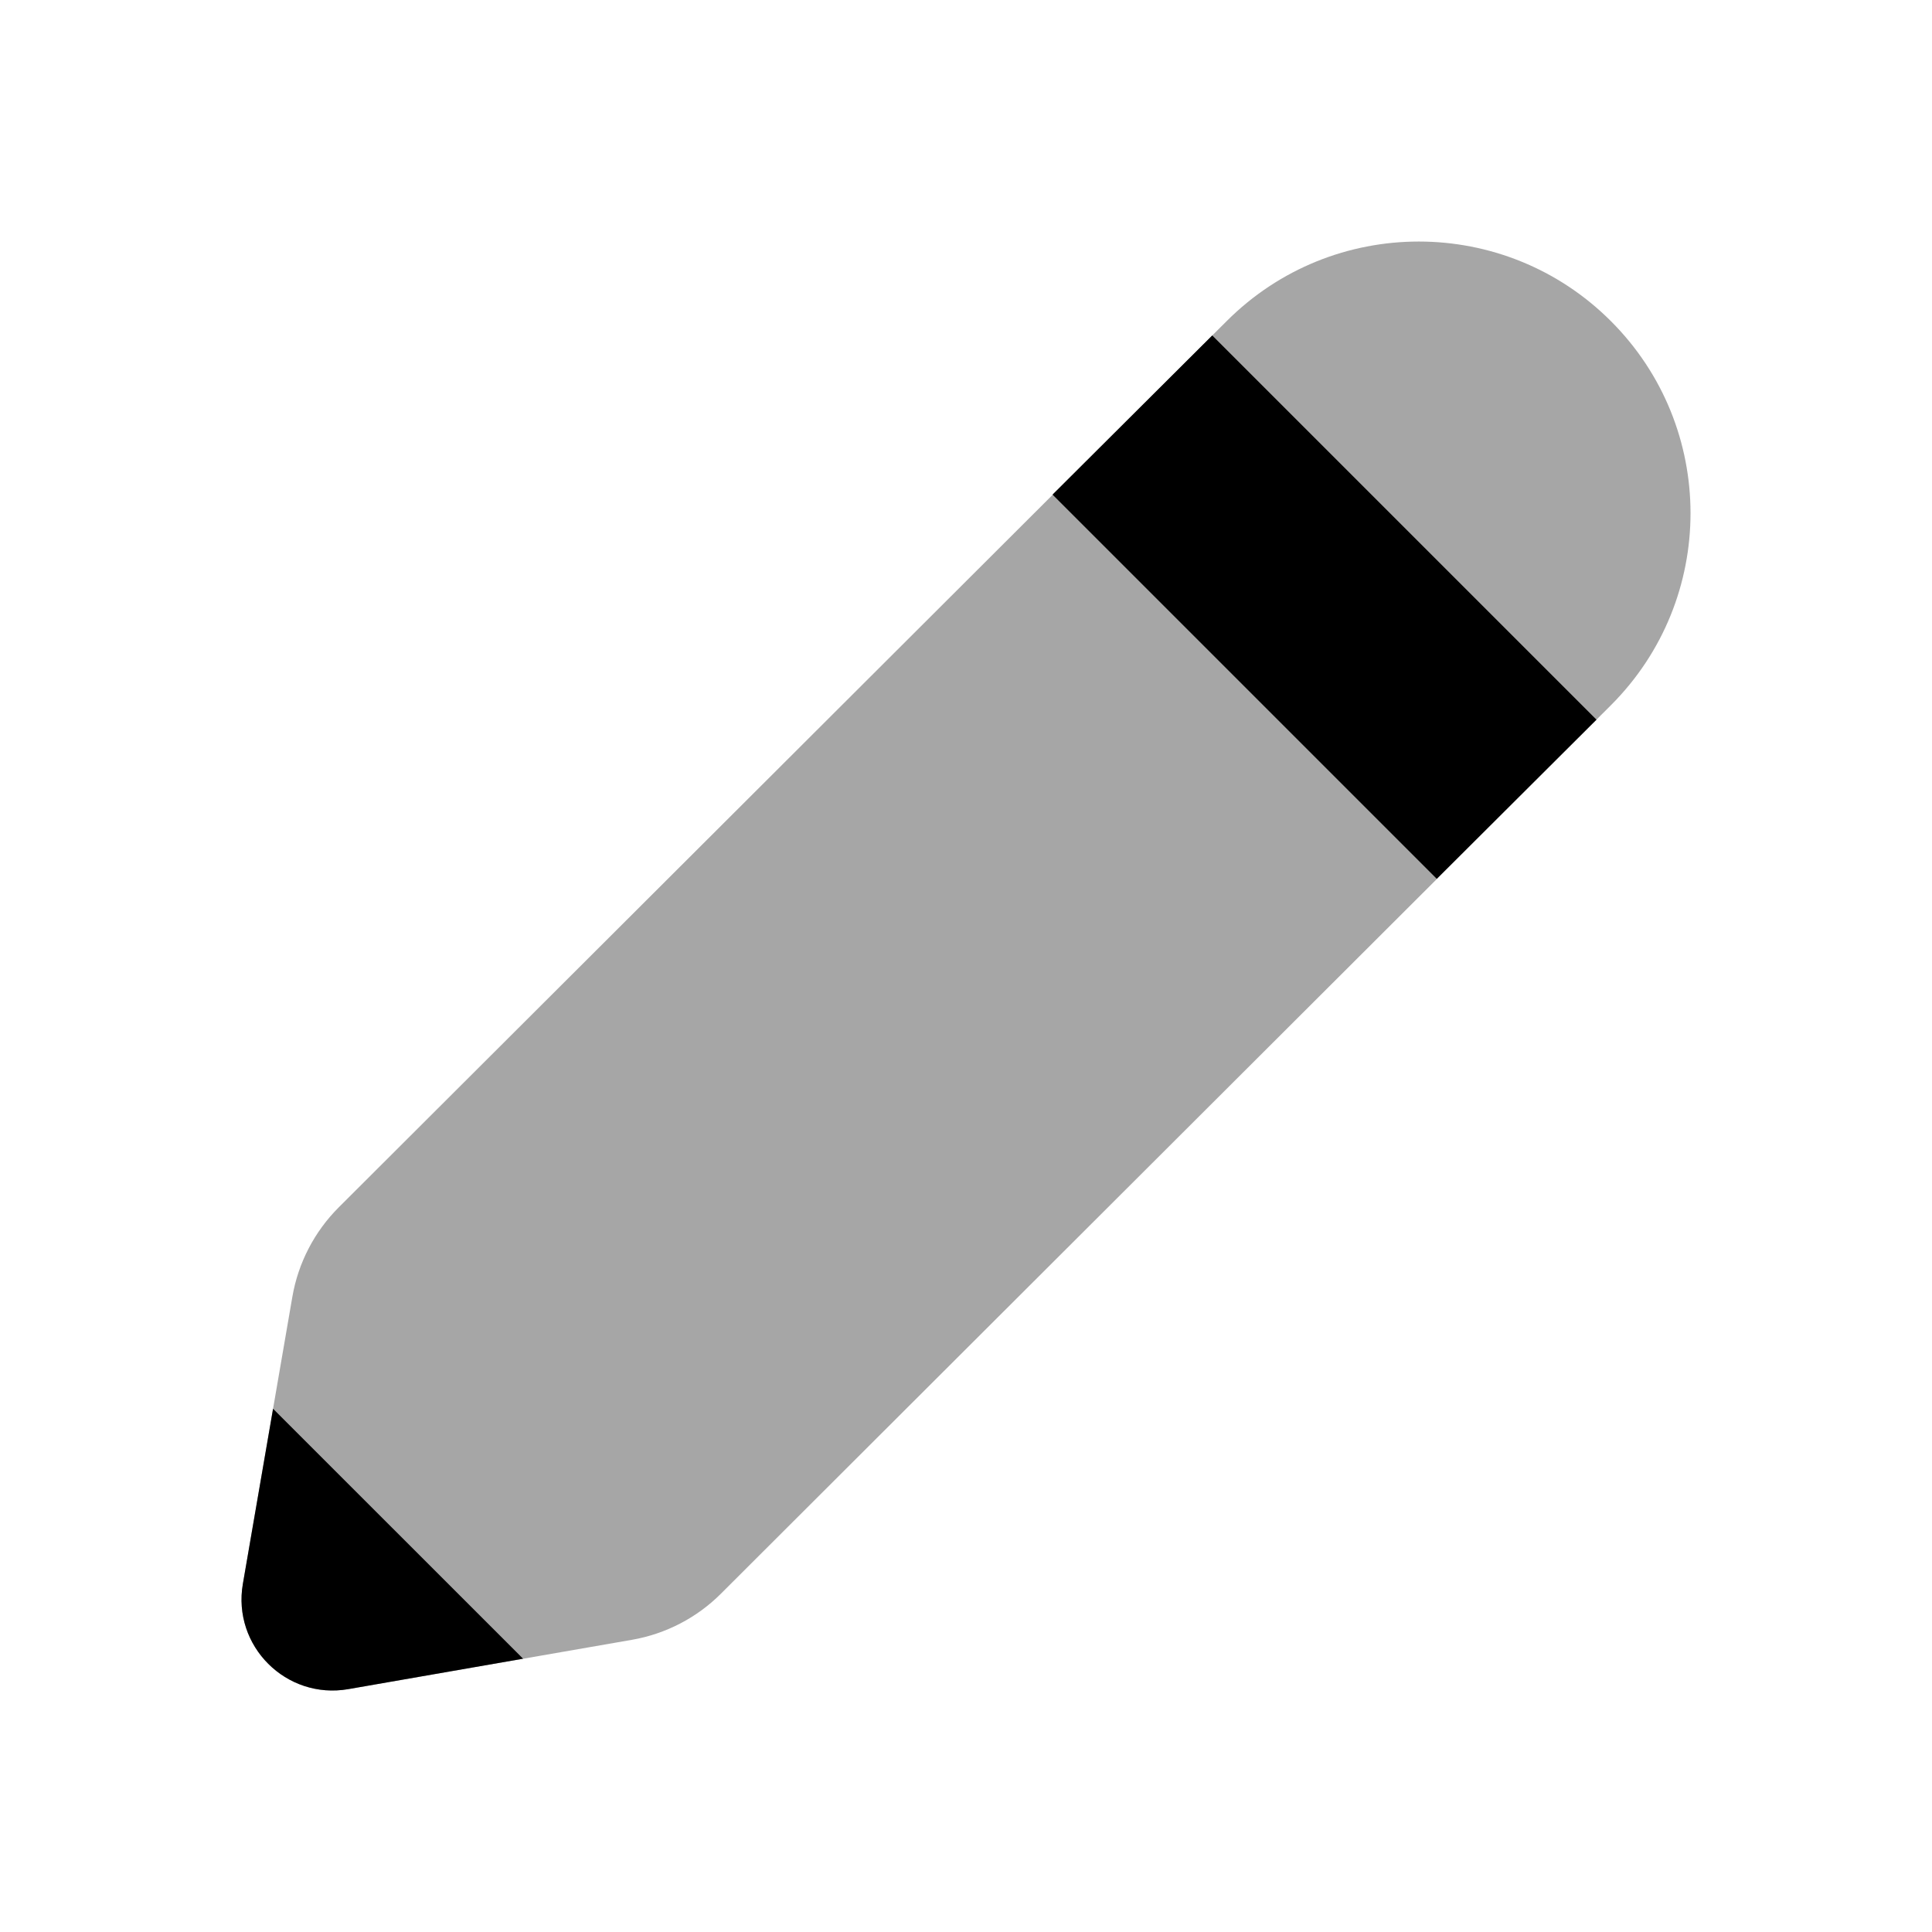
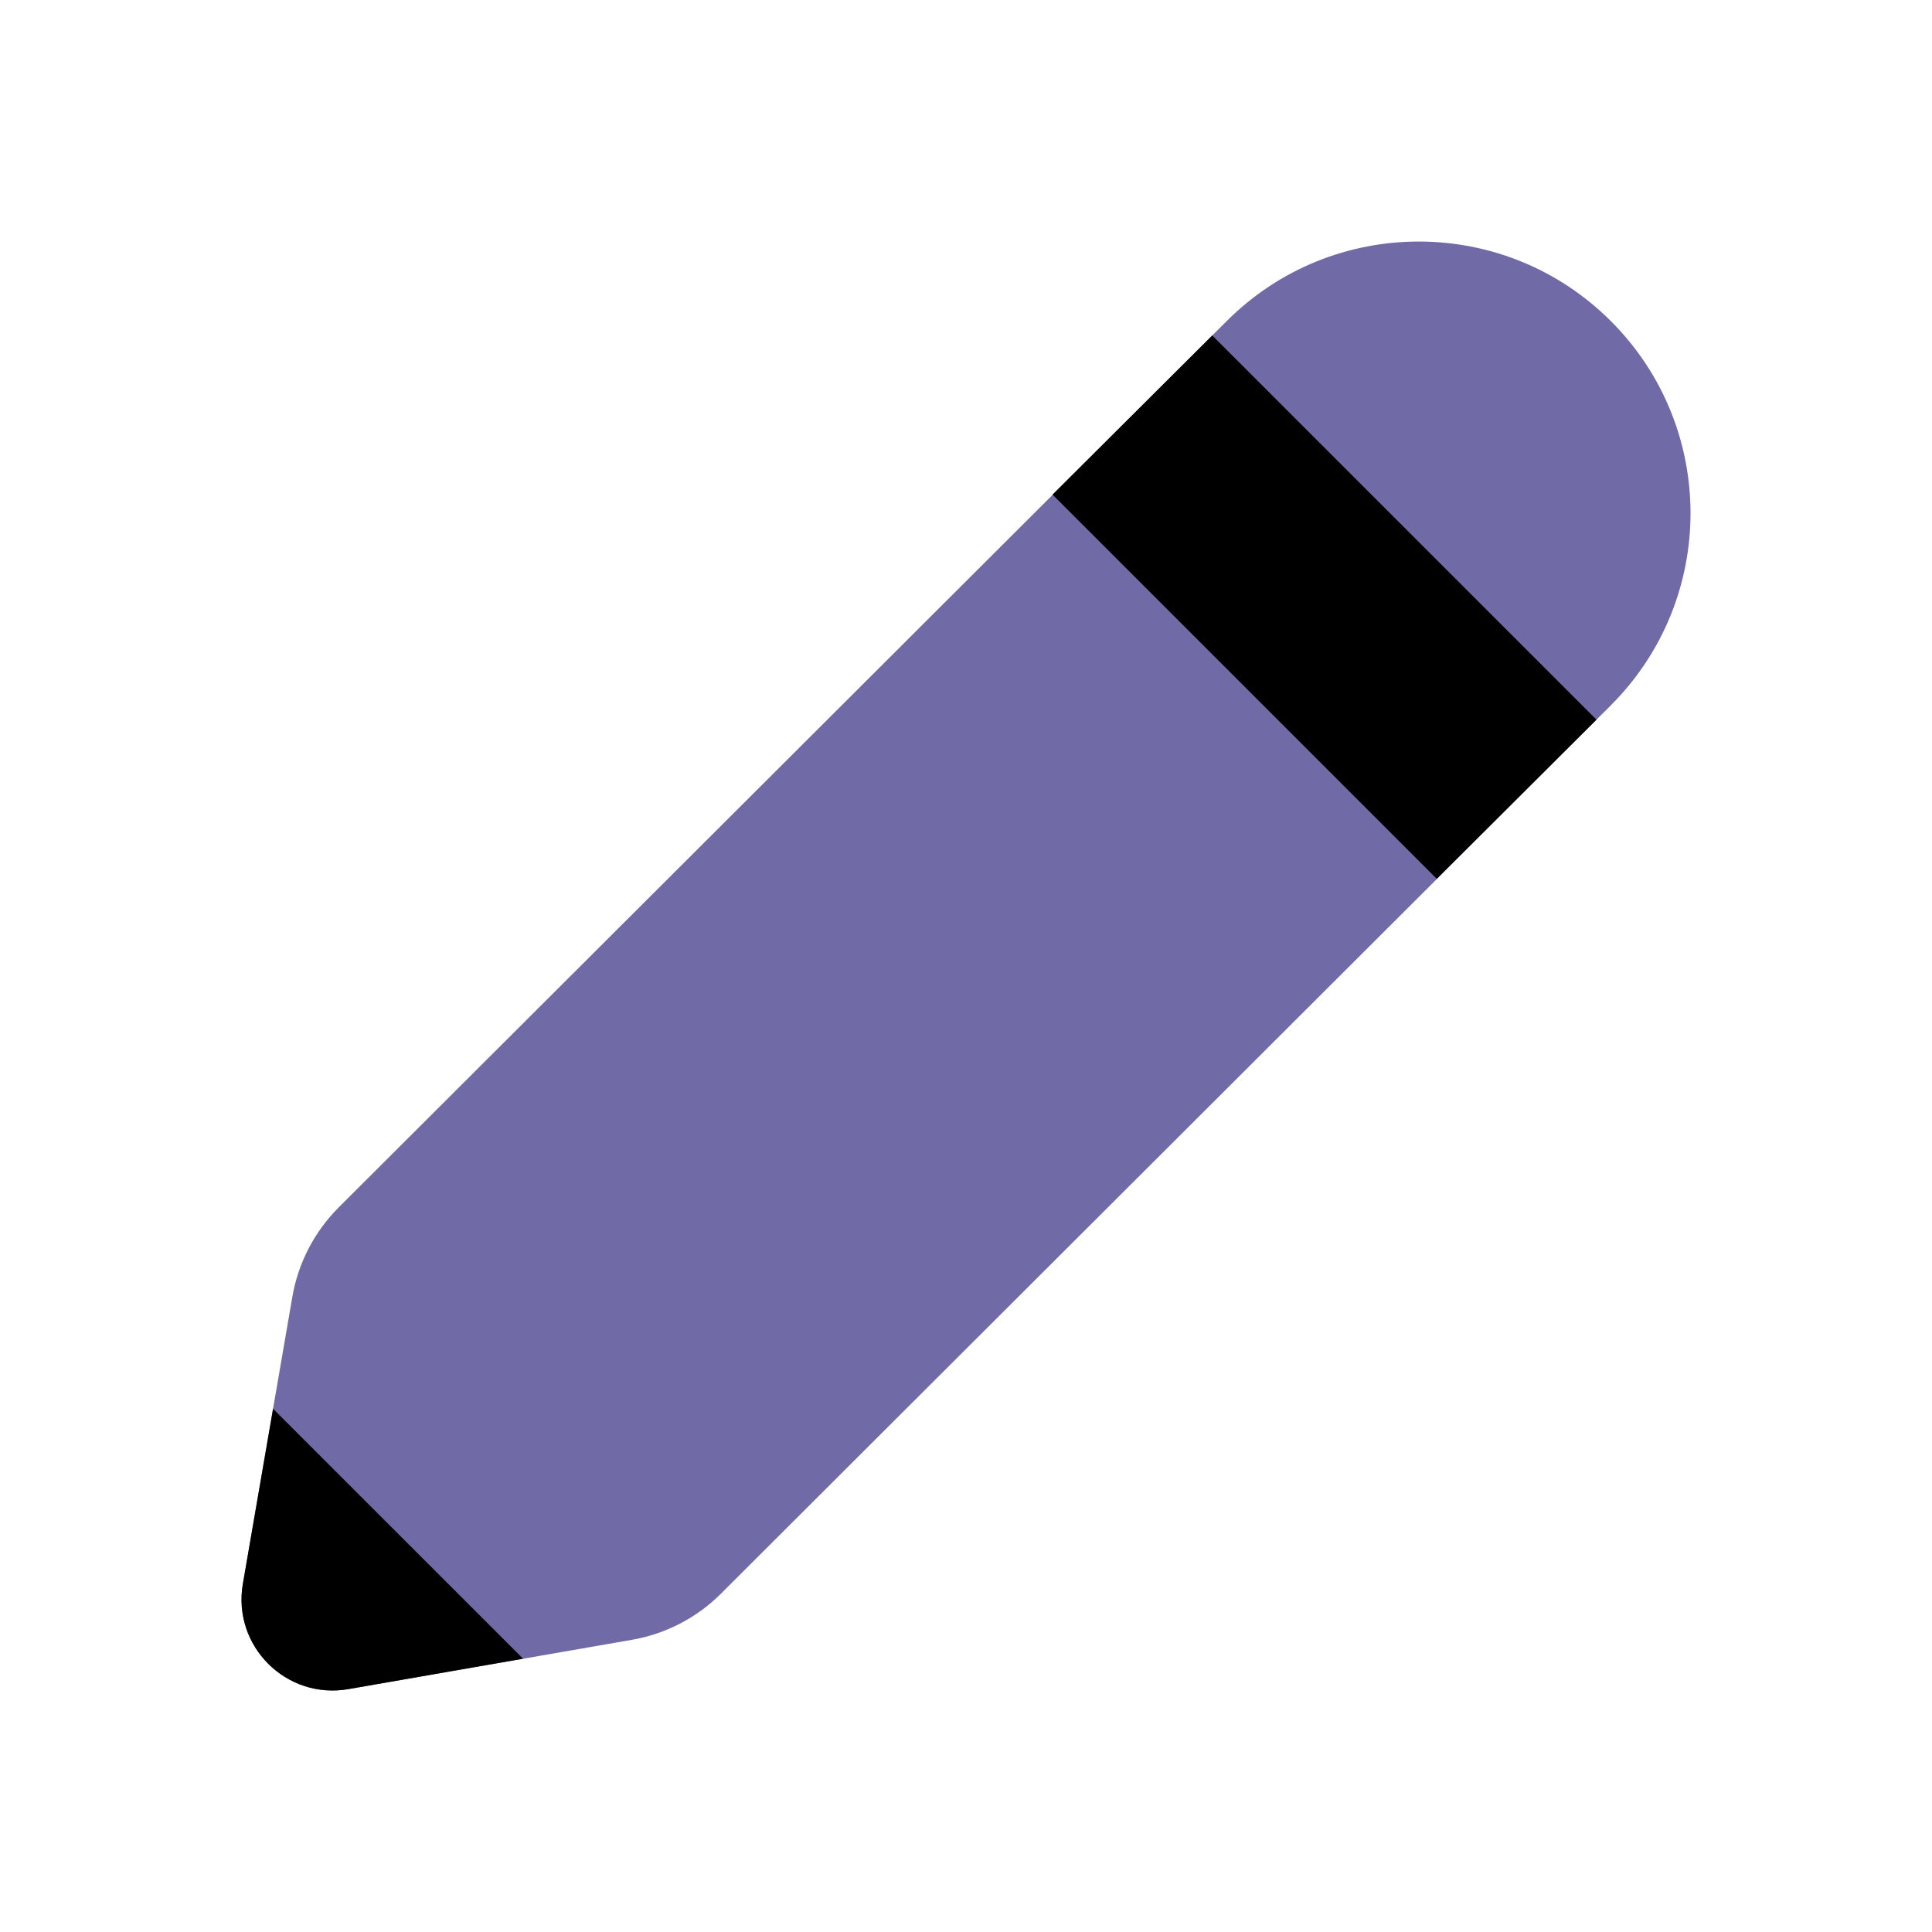
<svg xmlns="http://www.w3.org/2000/svg" width="24" height="24" viewBox="0 0 24 24" fill="none">
-   <path opacity="0.35" d="M20.011 3.989C18.693 2.671 16.556 2.671 15.238 3.989L4.208 14.998C3.906 15.3 3.705 15.687 3.632 16.108L3.017 19.675C2.884 20.447 3.555 21.117 4.327 20.983L7.852 20.37C8.27 20.297 8.656 20.097 8.956 19.797L20.011 8.761C21.33 7.443 21.33 5.307 20.011 3.989Z" fill="black" />
+   <path opacity="0.6" d="M20.011 3.989C18.693 2.671 16.556 2.671 15.238 3.989L4.208 14.998C3.906 15.3 3.705 15.687 3.632 16.108L3.017 19.675C2.884 20.447 3.555 21.117 4.327 20.983L7.852 20.37C8.27 20.297 8.656 20.097 8.956 19.797L20.011 8.761C21.33 7.443 21.33 5.307 20.011 3.989Z" fill="#11076d" />
  <path d="M13.075 6.144L17.848 10.917L19.832 8.94L15.059 4.167L13.075 6.144Z" fill="black" />
  <path d="M3.392 17.5L3.017 19.675C2.884 20.447 3.555 21.117 4.327 20.983L6.498 20.605L3.392 17.5Z" fill="black" />
</svg>
